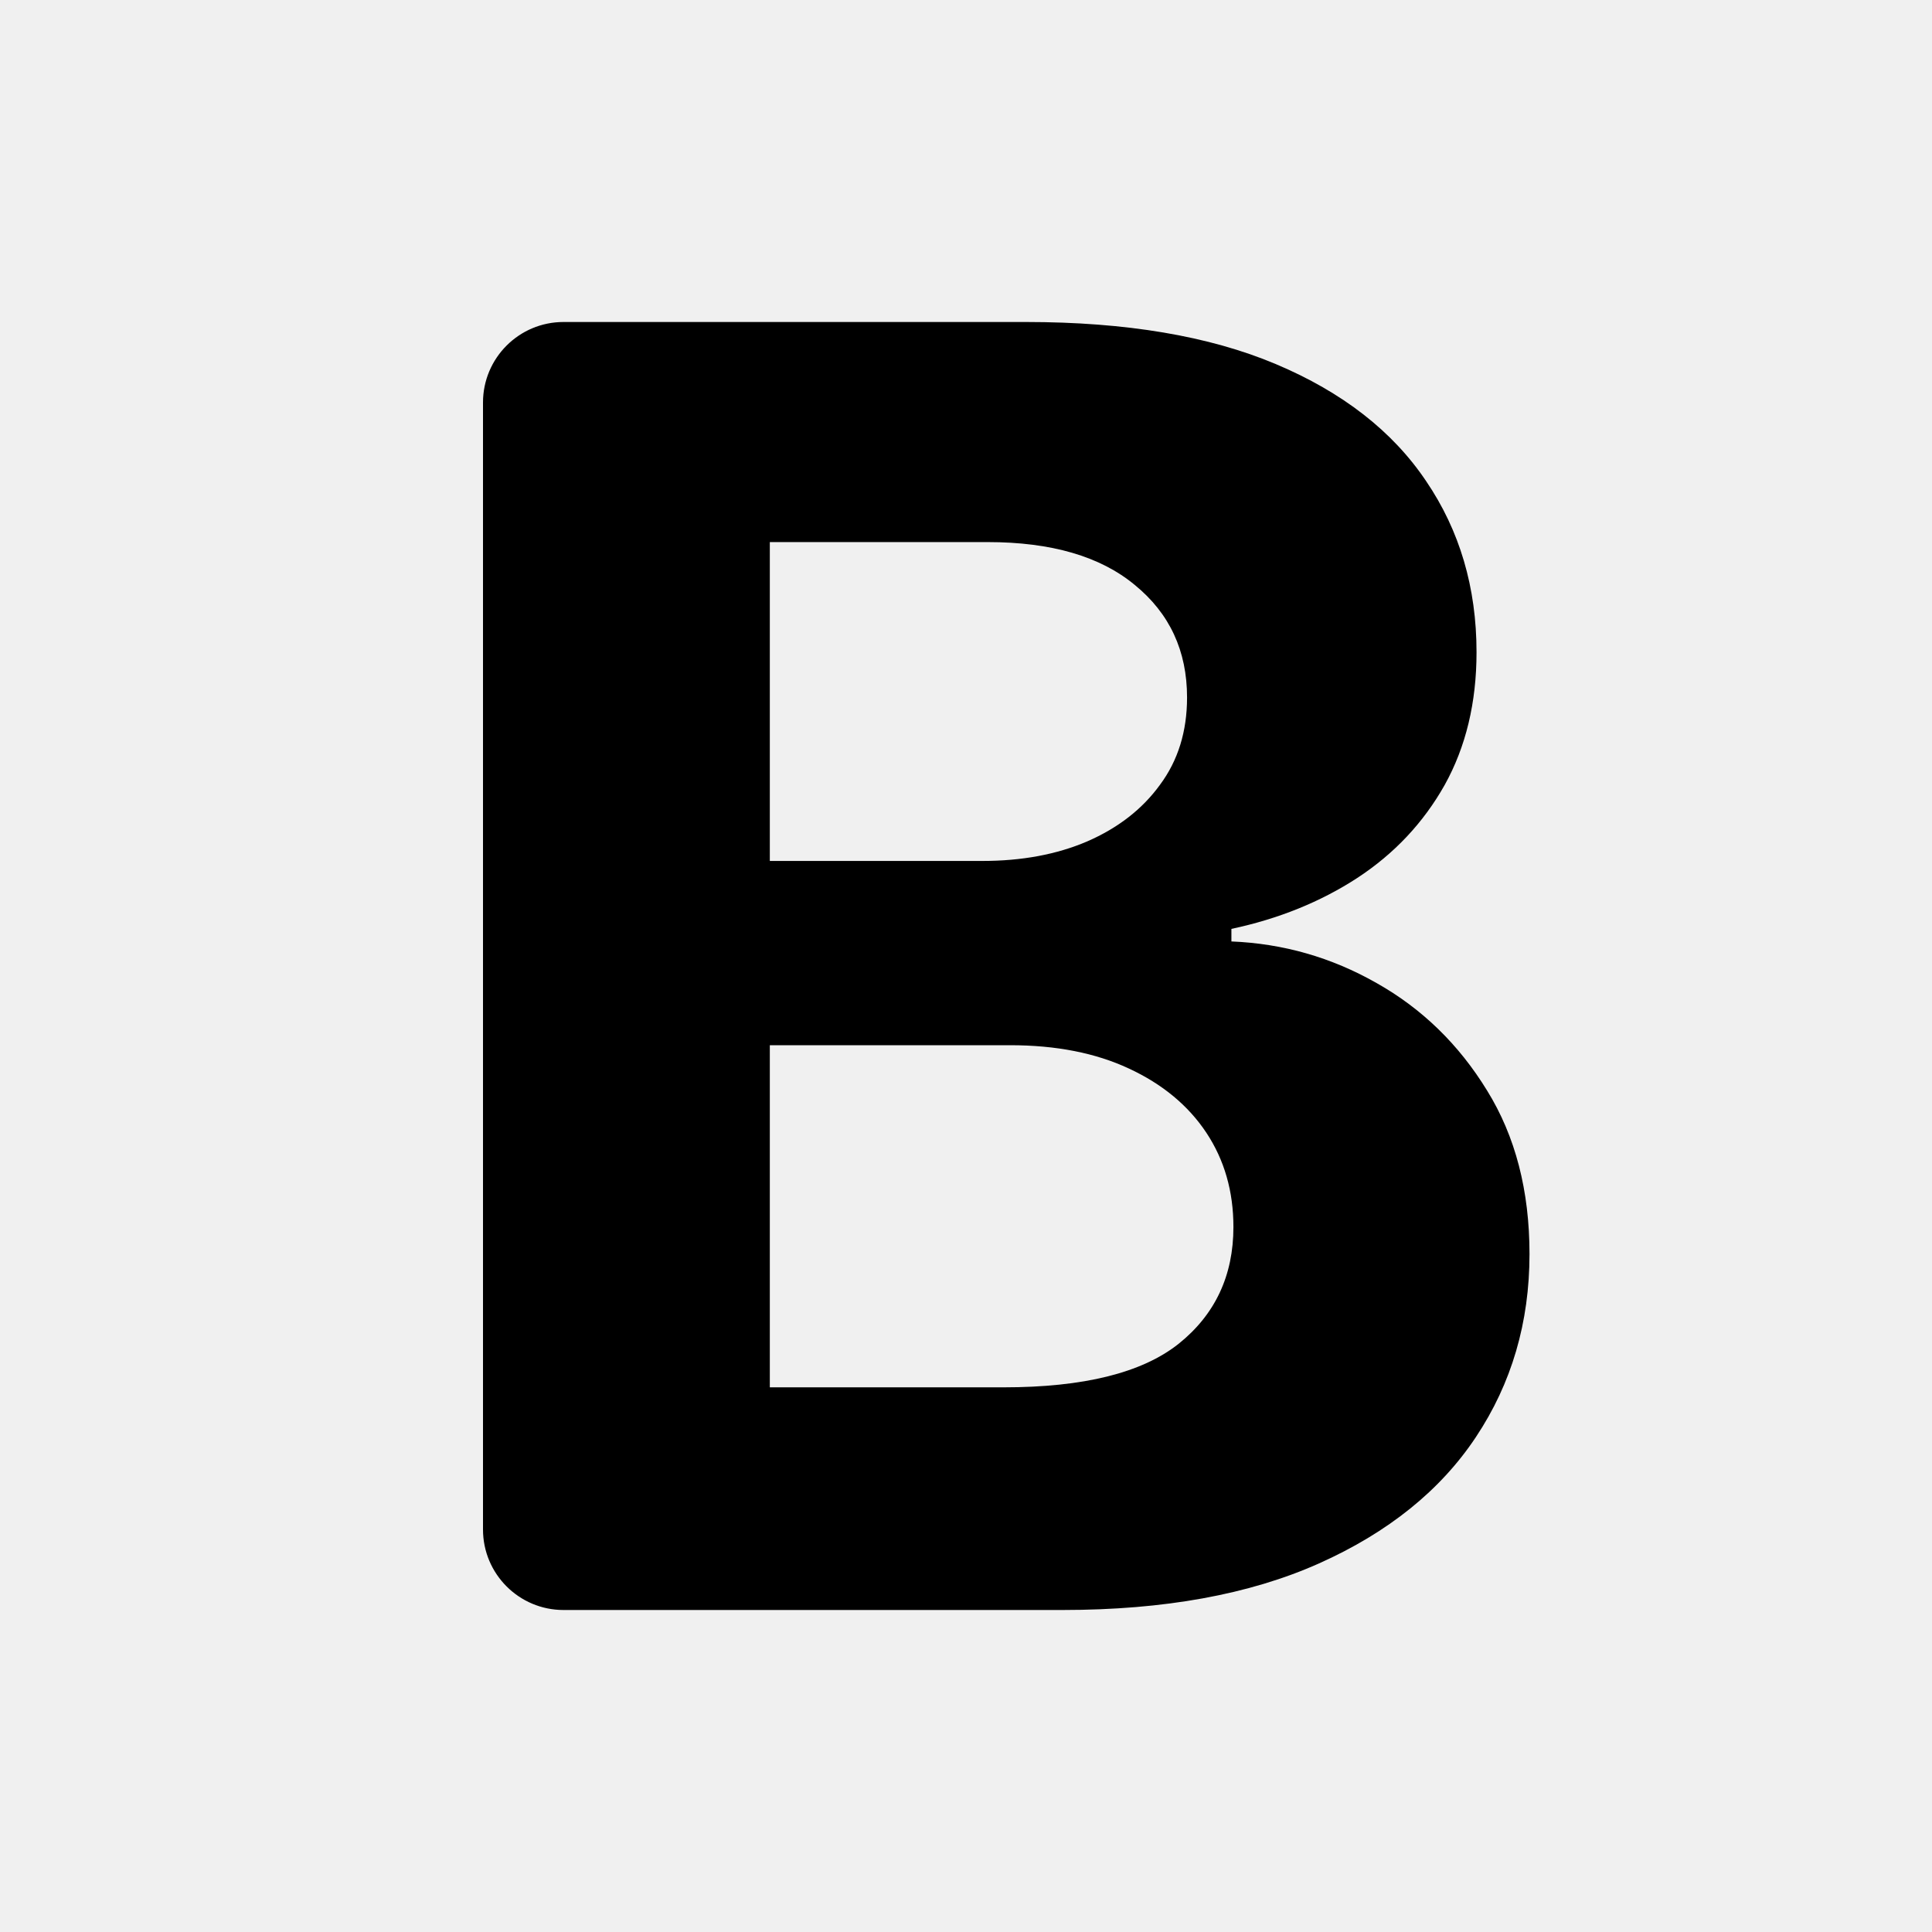
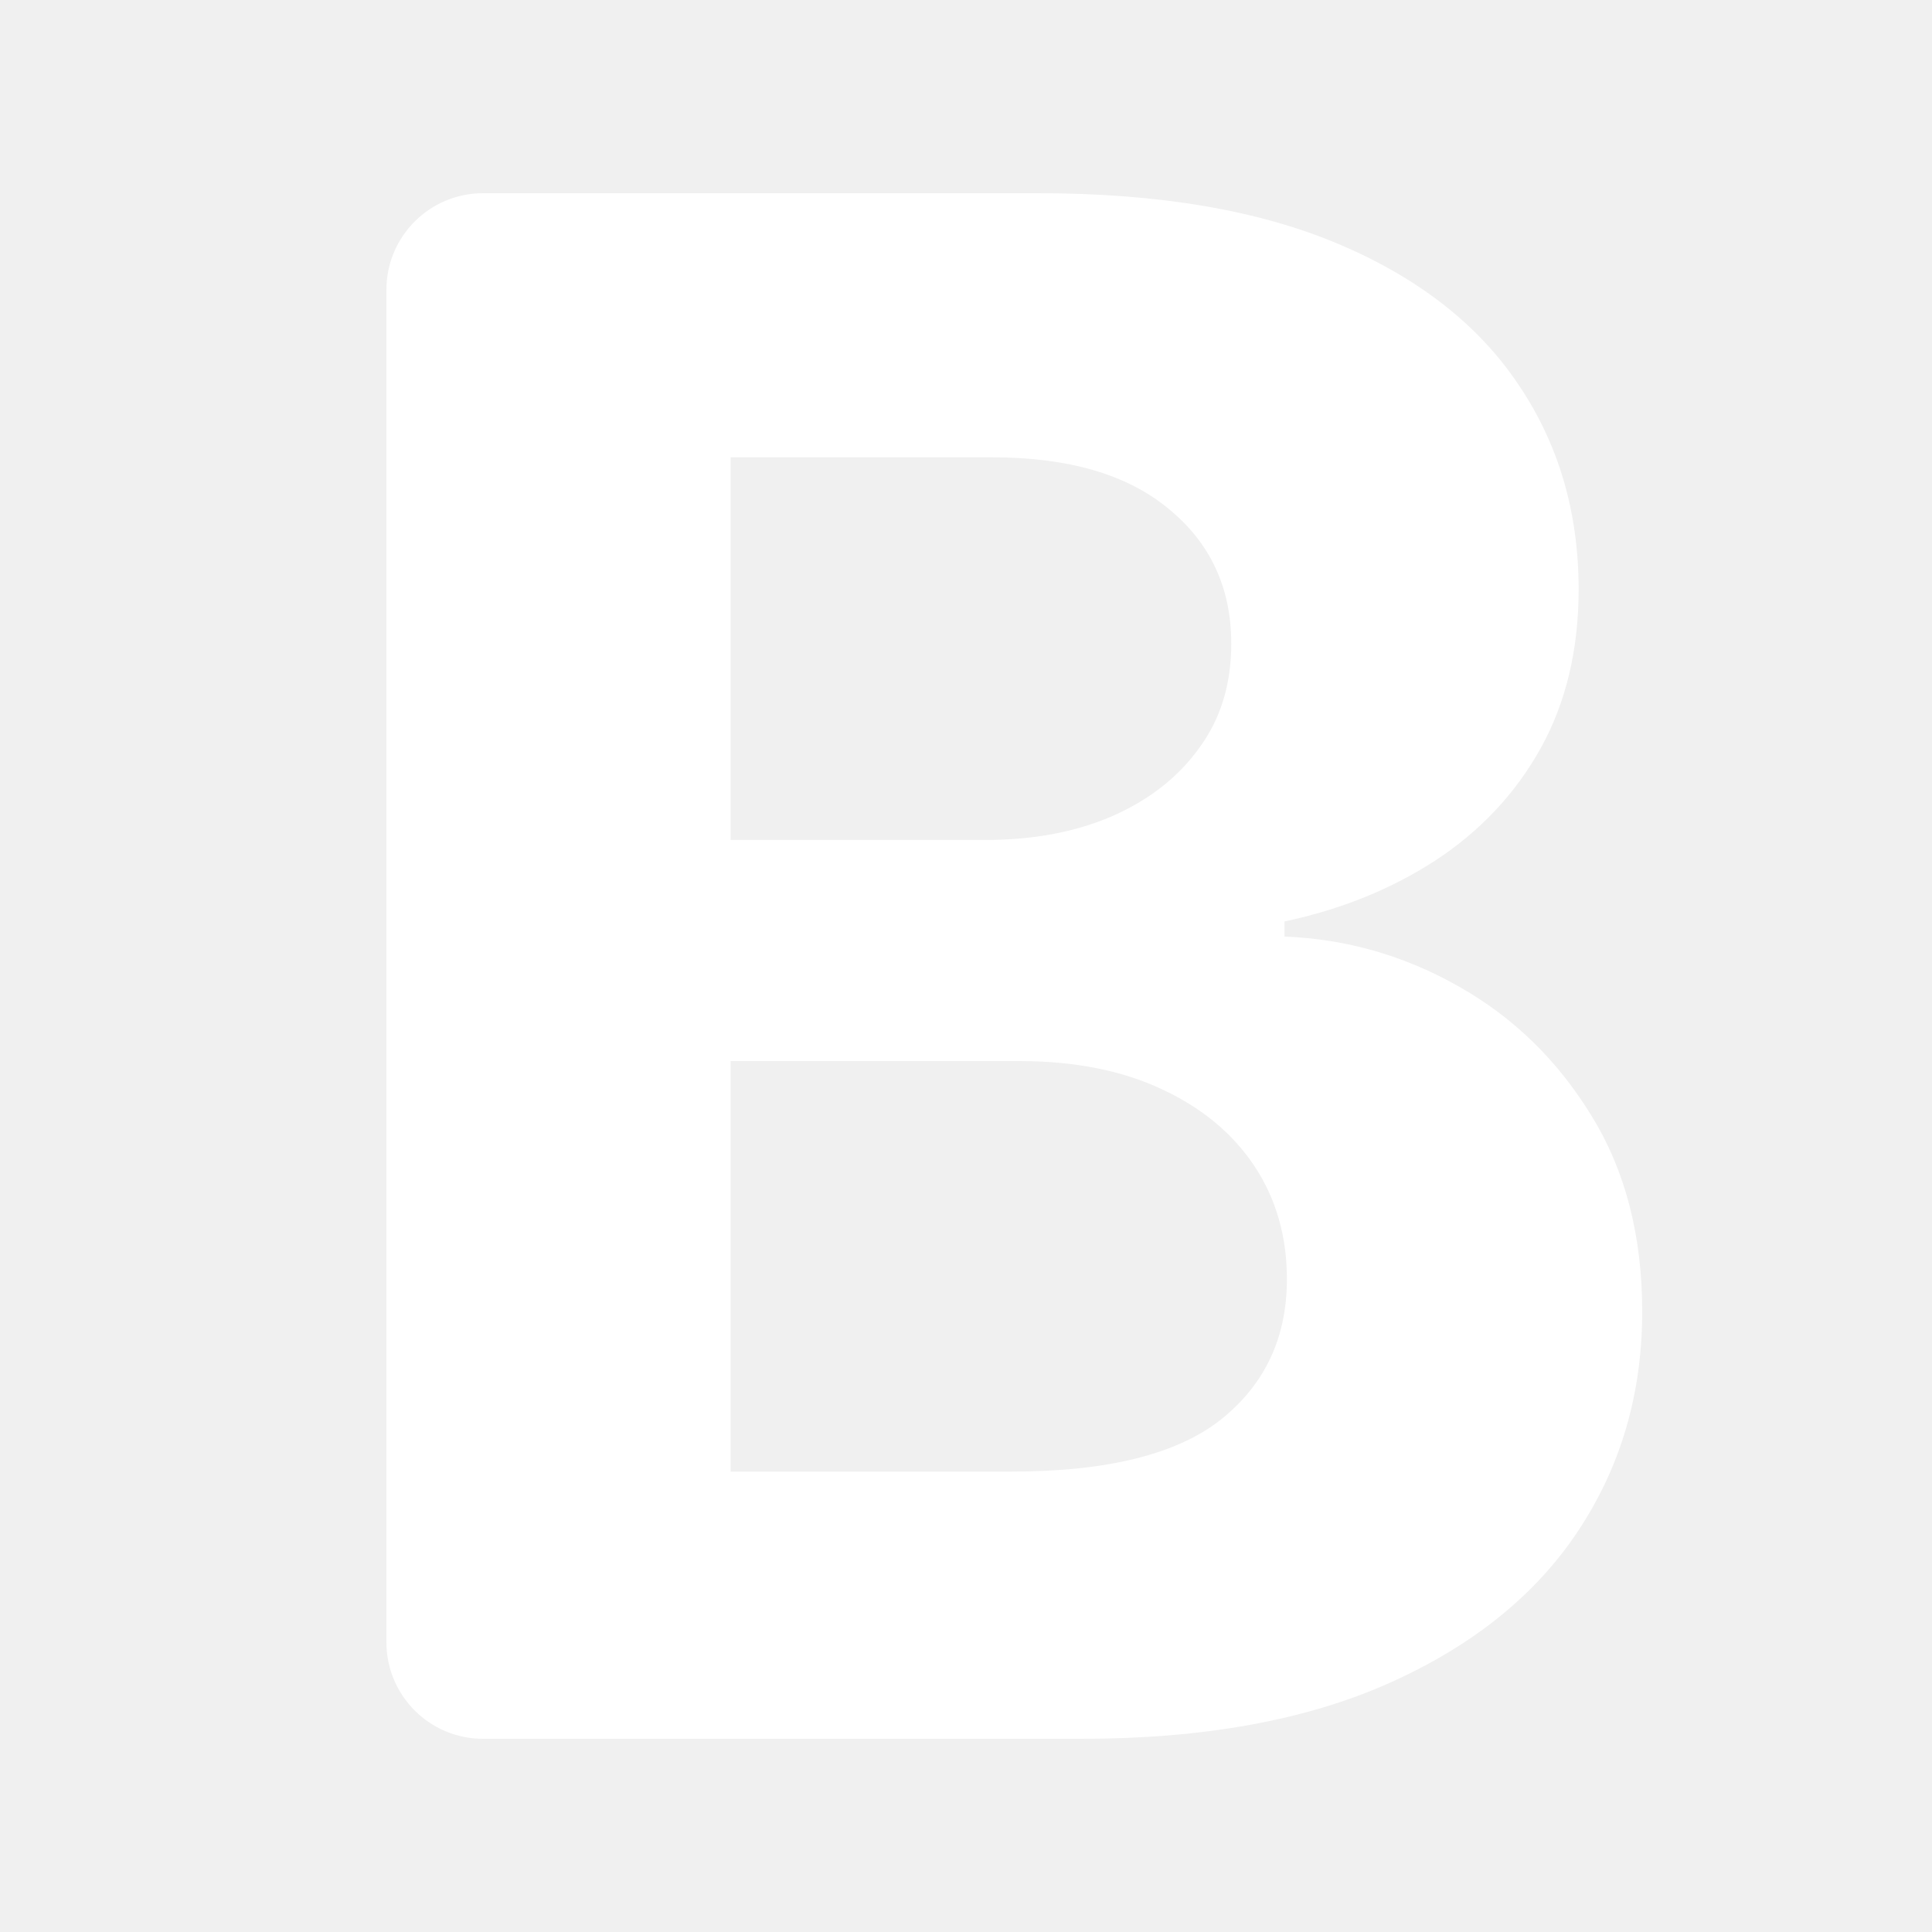
- <svg xmlns="http://www.w3.org/2000/svg" width="24" height="24" viewBox="0 0 24 24" fill="fff">
-   <path d="M7 20C6.448 20 6 19.552 6 19V5C6 4.448 6.448 4 7 4H12.747C13.986 4 15.021 4.174 15.849 4.523C16.677 4.872 17.3 5.357 17.716 5.977C18.133 6.591 18.342 7.299 18.342 8.102C18.342 8.727 18.21 9.276 17.947 9.75C17.683 10.219 17.322 10.604 16.861 10.906C16.405 11.203 15.884 11.414 15.297 11.539V11.695C15.939 11.721 16.54 11.893 17.099 12.211C17.664 12.529 18.122 12.974 18.473 13.547C18.825 14.115 19 14.792 19 15.578C19 16.427 18.778 17.185 18.334 17.852C17.895 18.513 17.245 19.037 16.384 19.422C15.522 19.807 14.461 20 13.199 20H7ZM9.563 17.234H12.467C13.46 17.234 14.184 17.055 14.639 16.695C15.095 16.331 15.322 15.846 15.322 15.242C15.322 14.8 15.21 14.409 14.985 14.07C14.76 13.732 14.439 13.466 14.022 13.273C13.611 13.081 13.12 12.984 12.549 12.984H9.563V17.234ZM9.563 10.695H12.204C12.692 10.695 13.125 10.615 13.504 10.453C13.888 10.286 14.19 10.052 14.409 9.75C14.634 9.448 14.746 9.086 14.746 8.664C14.746 8.086 14.53 7.62 14.096 7.266C13.668 6.911 13.059 6.734 12.27 6.734H9.563V10.695Z" fill="black" />
+ <svg xmlns="http://www.w3.org/2000/svg" width="20" height="20" viewBox="0 0 20 20" fill="none">
+   <path d="M5 18C4.448 18 4 17.552 4 17V3C4 2.448 4.448 2 5 2H10.747C11.986 2 13.021 2.174 13.849 2.523C14.677 2.872 15.3 3.357 15.716 3.977C16.133 4.591 16.342 5.299 16.342 6.102C16.342 6.727 16.21 7.276 15.947 7.75C15.684 8.219 15.322 8.604 14.861 8.906C14.405 9.203 13.884 9.414 13.297 9.539V9.695C13.939 9.721 14.54 9.893 15.099 10.211C15.664 10.529 16.122 10.974 16.473 11.547C16.825 12.115 17 12.792 17 13.578C17 14.427 16.778 15.185 16.334 15.852C15.895 16.513 15.245 17.037 14.383 17.422C13.522 17.807 12.461 18 11.199 18H5ZM7.563 15.234H10.467C11.46 15.234 12.184 15.055 12.639 14.695C13.095 14.331 13.322 13.846 13.322 13.242C13.322 12.8 13.21 12.409 12.985 12.07C12.76 11.732 12.439 11.466 12.022 11.273C11.611 11.081 11.12 10.984 10.549 10.984H7.563V15.234ZM7.563 8.695H10.204C10.692 8.695 11.125 8.615 11.504 8.453C11.888 8.286 12.19 8.052 12.409 7.75C12.634 7.448 12.746 7.086 12.746 6.664C12.746 6.086 12.53 5.62 12.096 5.266C11.668 4.911 11.059 4.734 10.27 4.734H7.563V8.695Z" fill="white" />
</svg>
